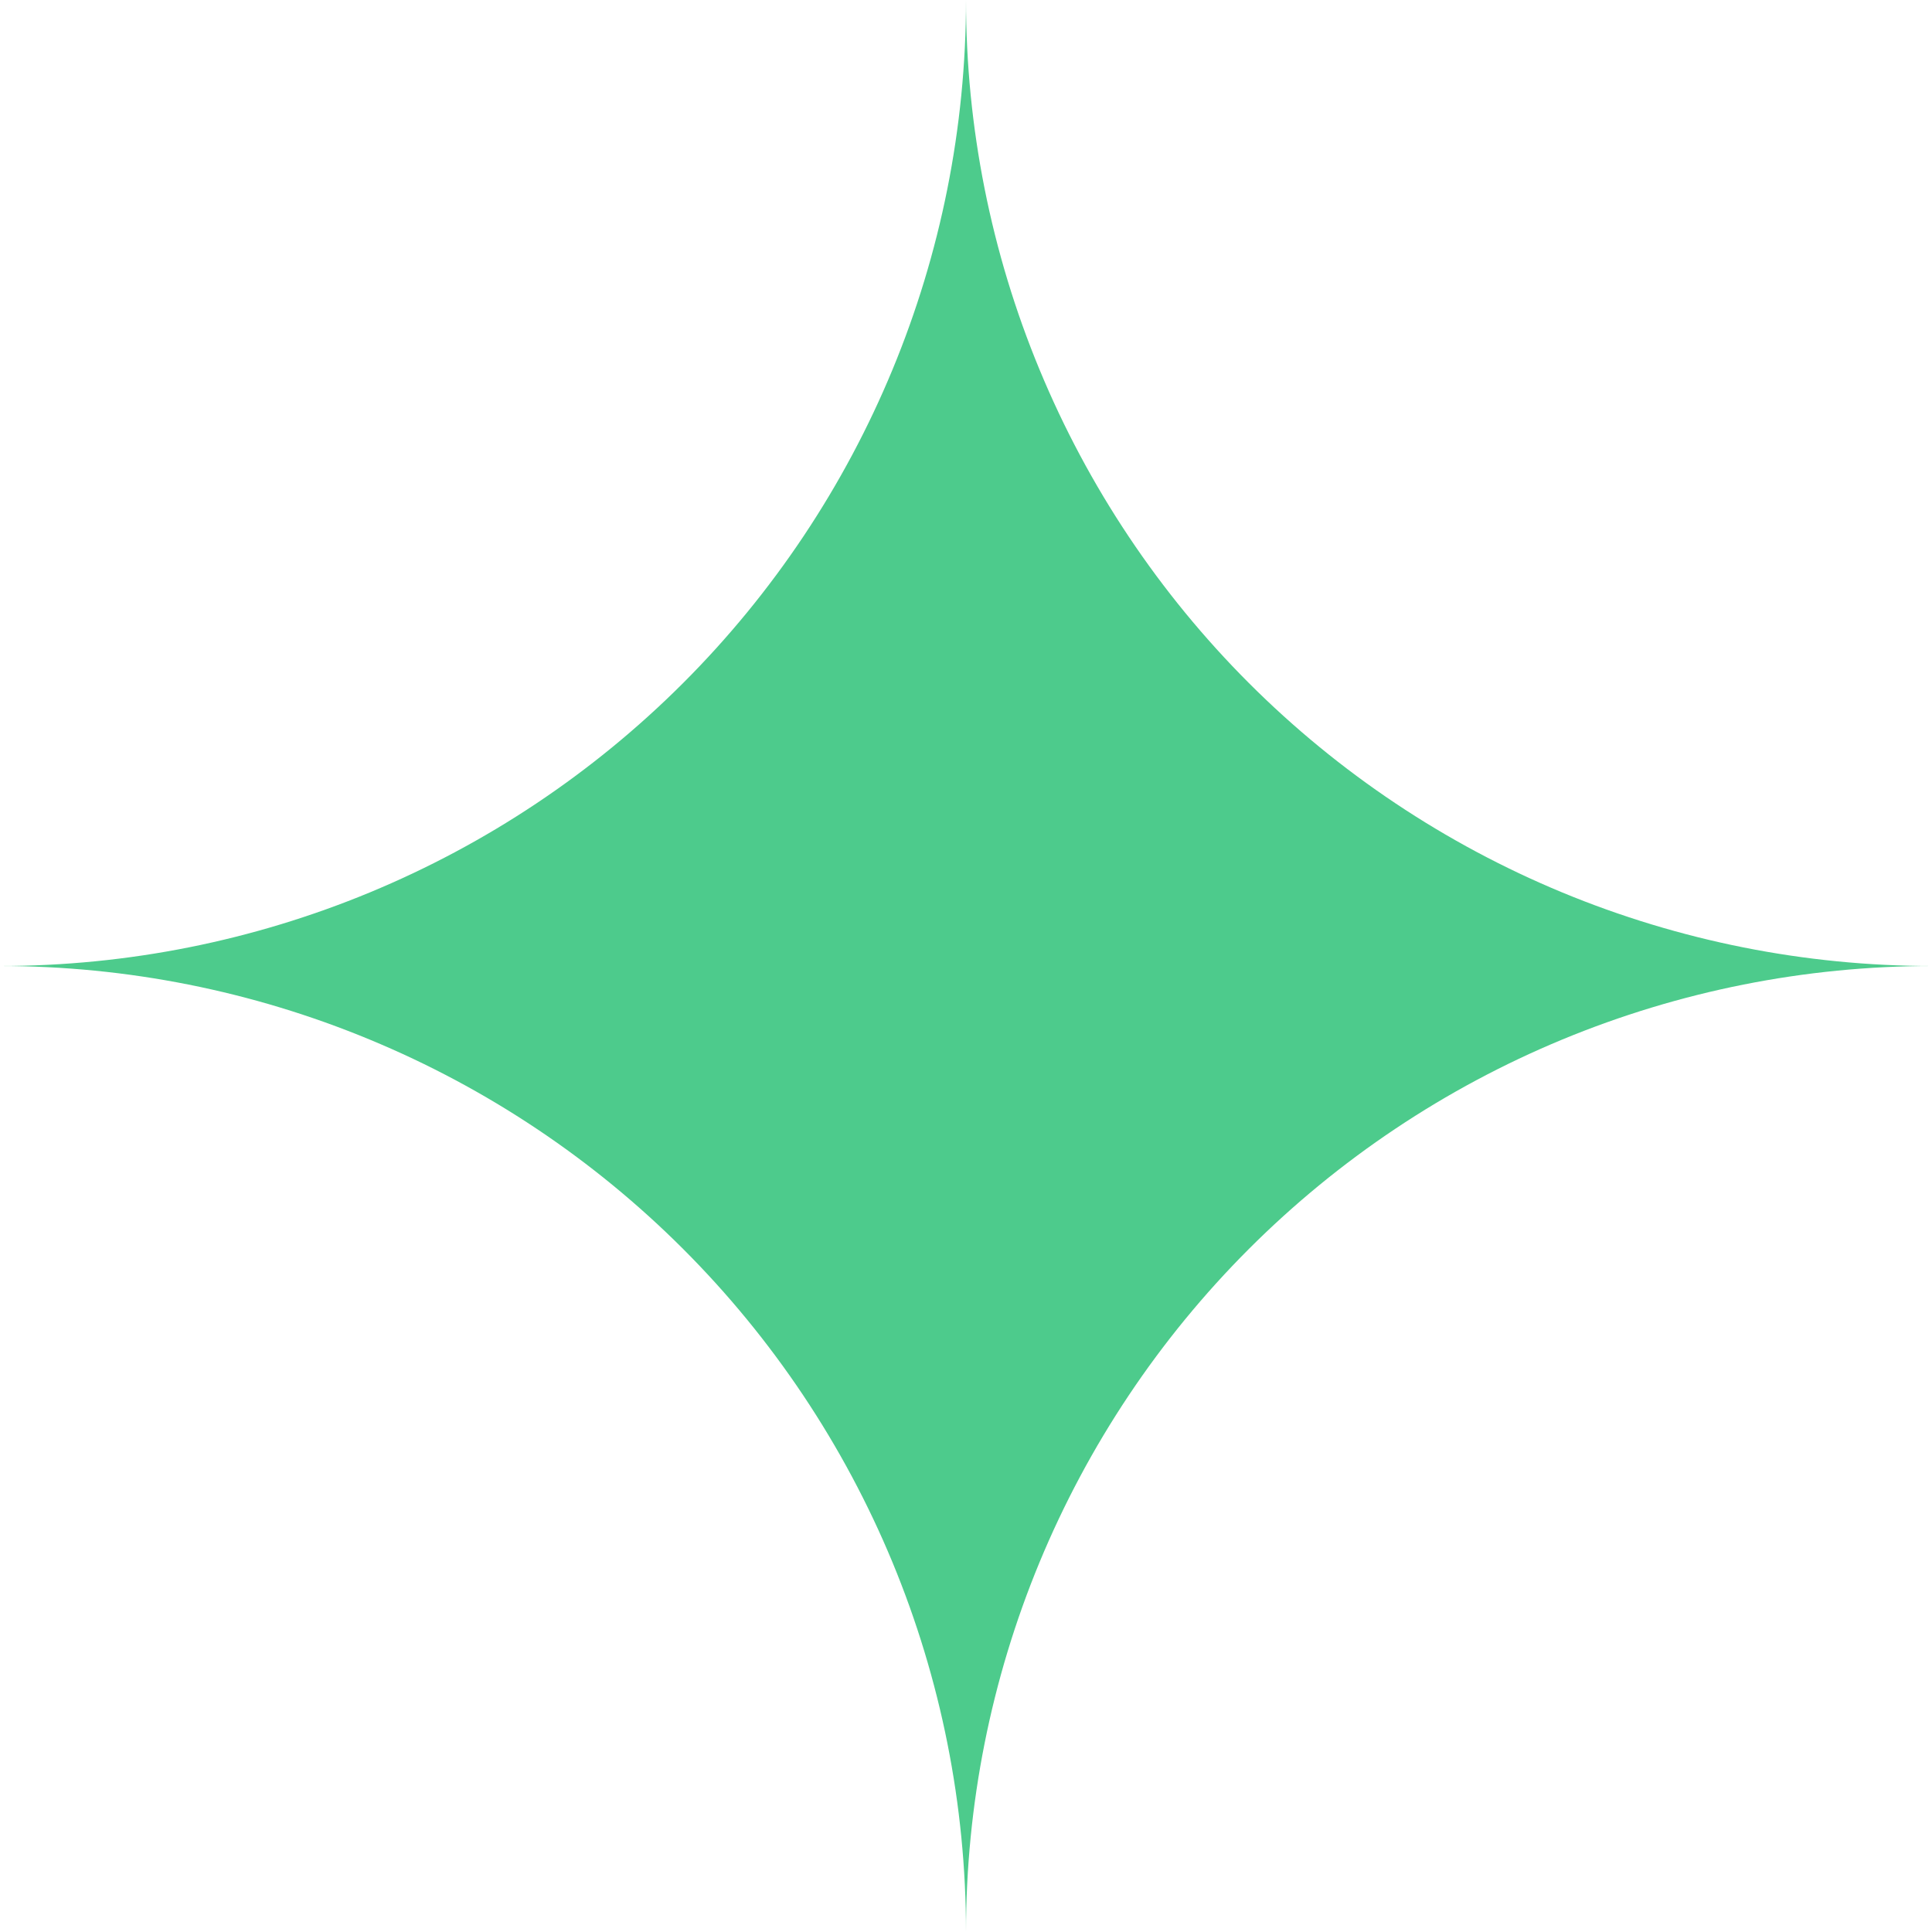
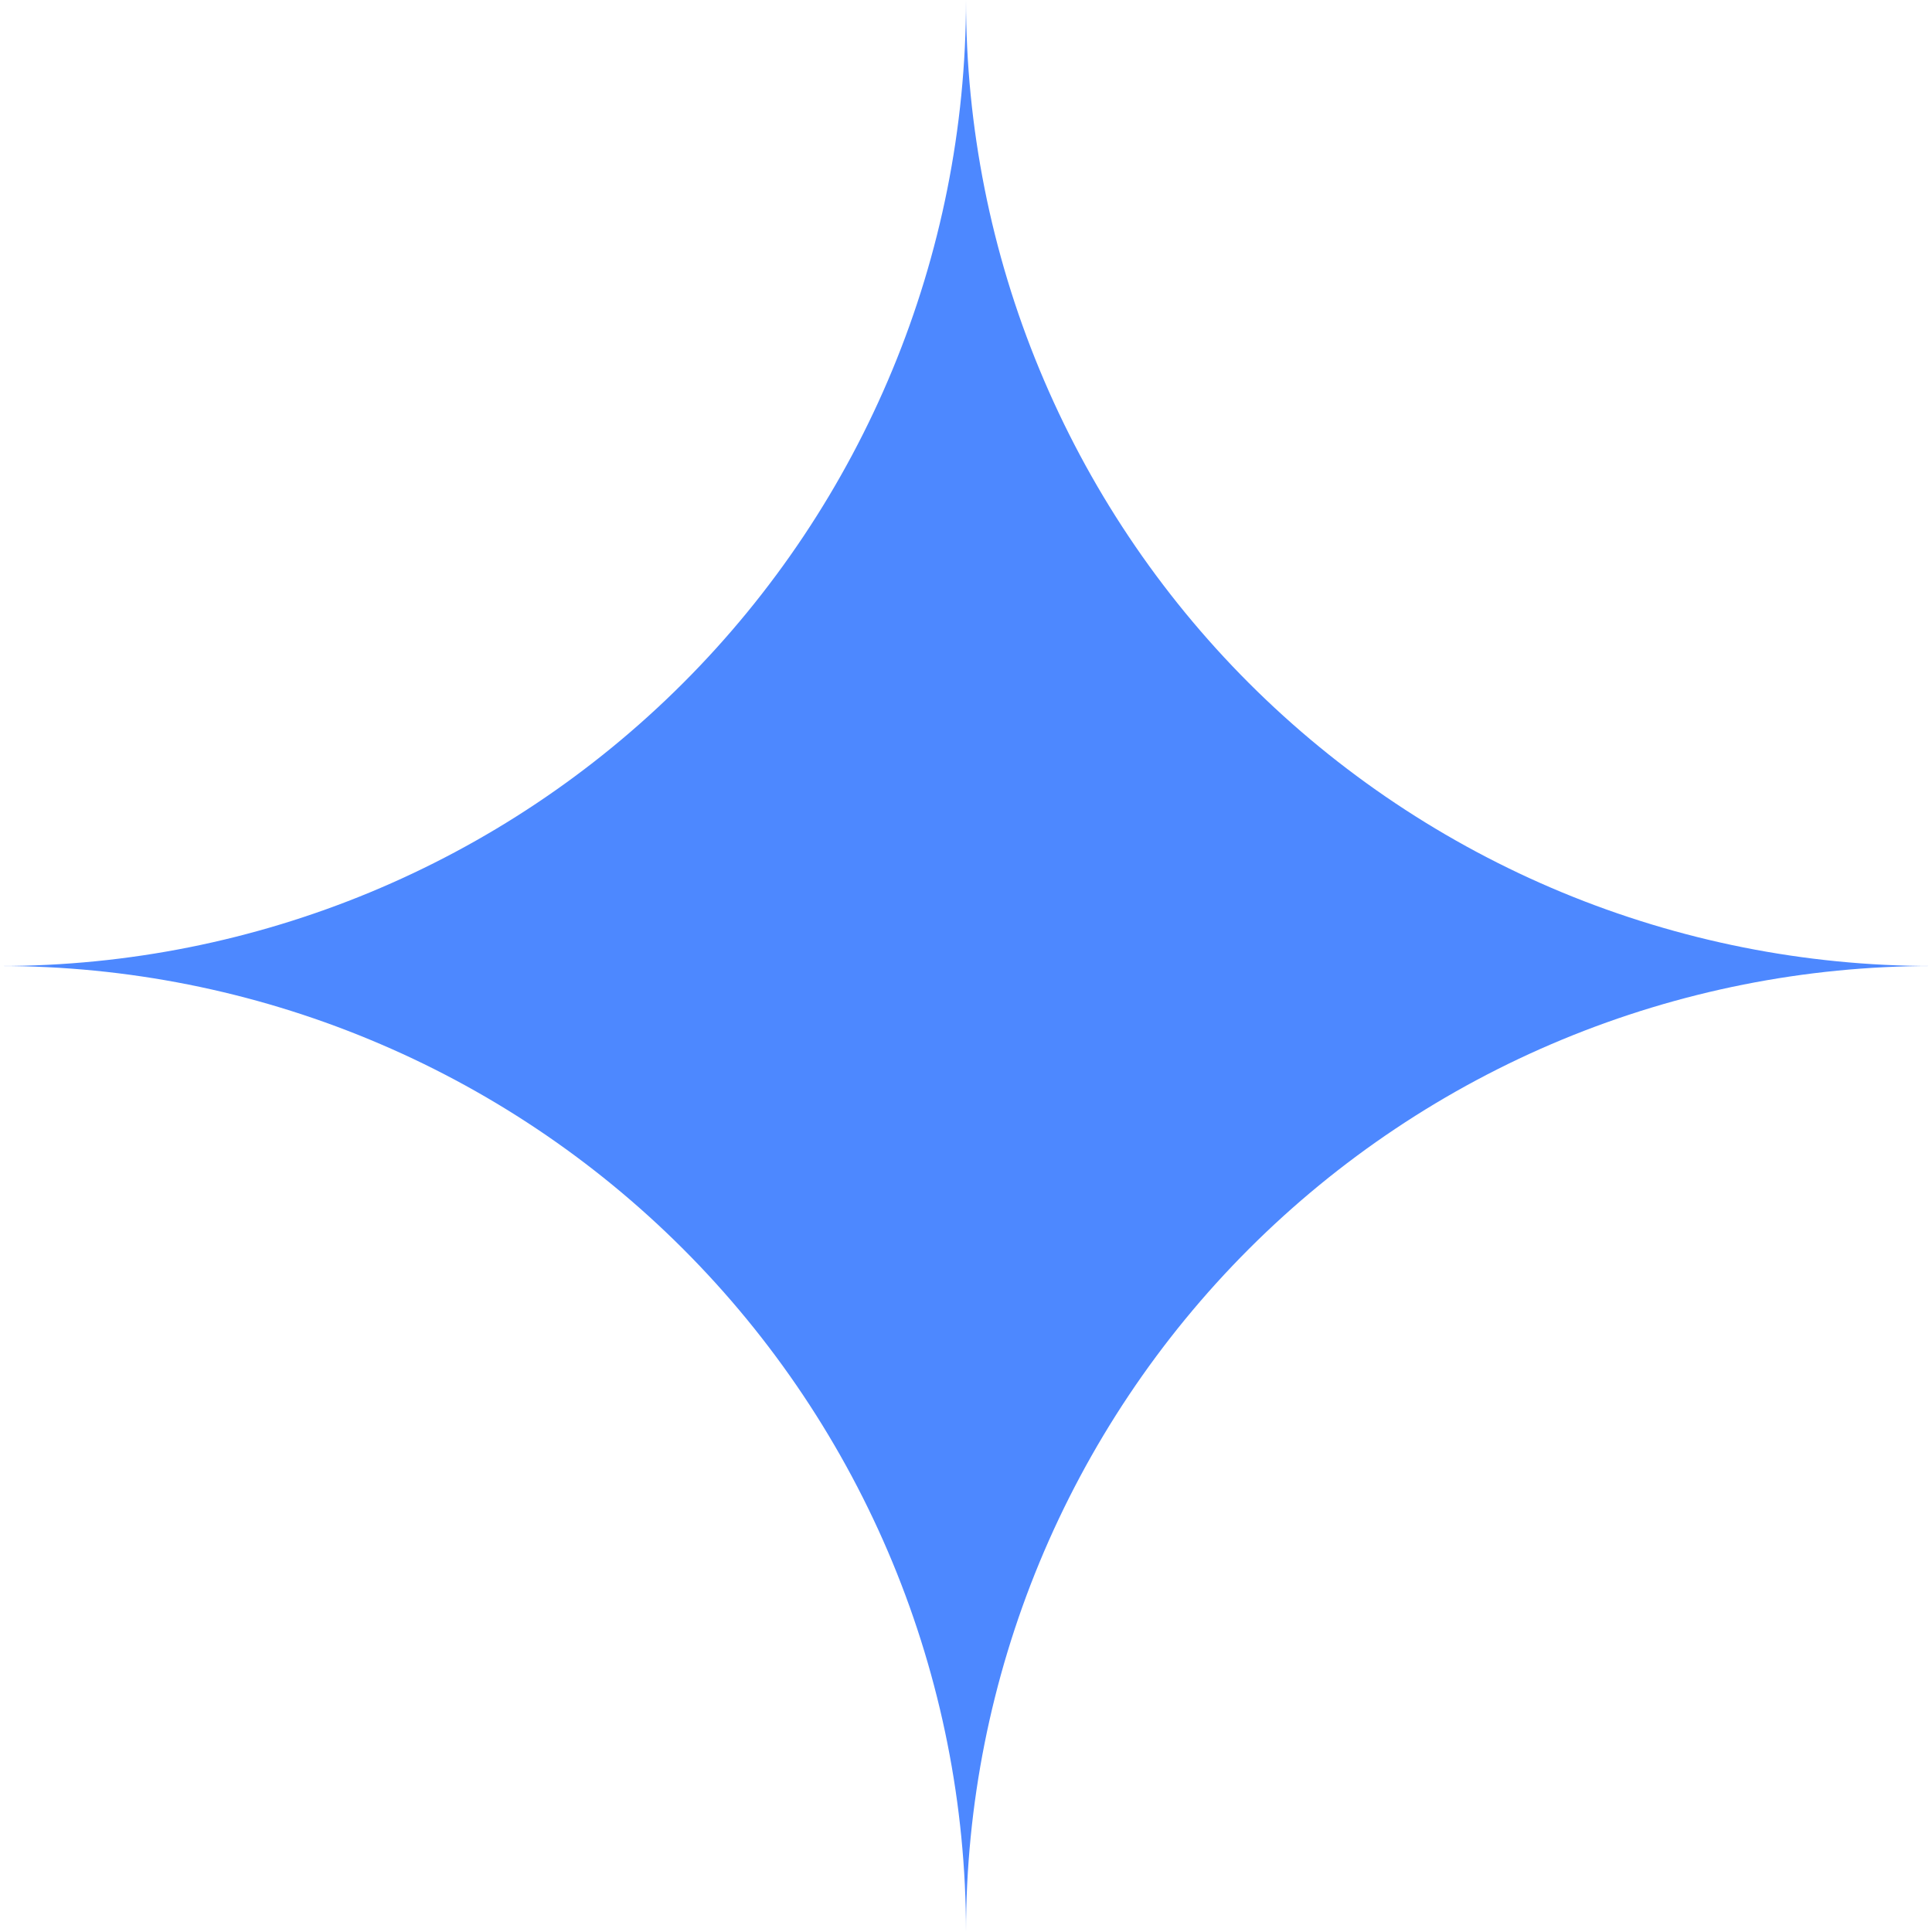
<svg xmlns="http://www.w3.org/2000/svg" width="16" height="16" viewBox="0 0 16 16" fill="none">
-   <path d="M12.938 8.609C13.909 8.207 14.949 8 16 8C14.949 8 13.909 7.793 12.938 7.391C11.968 6.989 11.086 6.4 10.343 5.657C9.6 4.914 9.011 4.032 8.609 3.061C8.207 2.091 8 1.051 8 0C8 2.122 7.157 4.157 5.657 5.657C4.157 7.157 2.122 8 0 8C1.051 8 2.091 8.207 3.061 8.609C4.032 9.011 4.914 9.6 5.657 10.343C6.4 11.086 6.989 11.968 7.391 12.938C7.793 13.909 8 14.949 8 16C8 14.949 8.207 13.909 8.609 12.938C9.011 11.968 9.6 11.086 10.343 10.343C11.086 9.6 11.968 9.011 12.938 8.609Z" fill="#4dcb8c" fill-opacity="1" />
+   <path d="M12.938 8.609C13.909 8.207 14.949 8 16 8C14.949 8 13.909 7.793 12.938 7.391C11.968 6.989 11.086 6.4 10.343 5.657C9.6 4.914 9.011 4.032 8.609 3.061C8.207 2.091 8 1.051 8 0C8 2.122 7.157 4.157 5.657 5.657C4.157 7.157 2.122 8 0 8C1.051 8 2.091 8.207 3.061 8.609C4.032 9.011 4.914 9.6 5.657 10.343C6.4 11.086 6.989 11.968 7.391 12.938C7.793 13.909 8 14.949 8 16C8 14.949 8.207 13.909 8.609 12.938C9.011 11.968 9.6 11.086 10.343 10.343C11.086 9.6 11.968 9.011 12.938 8.609Z" fill="#4d88ff" fill-opacity="1" />
</svg>
